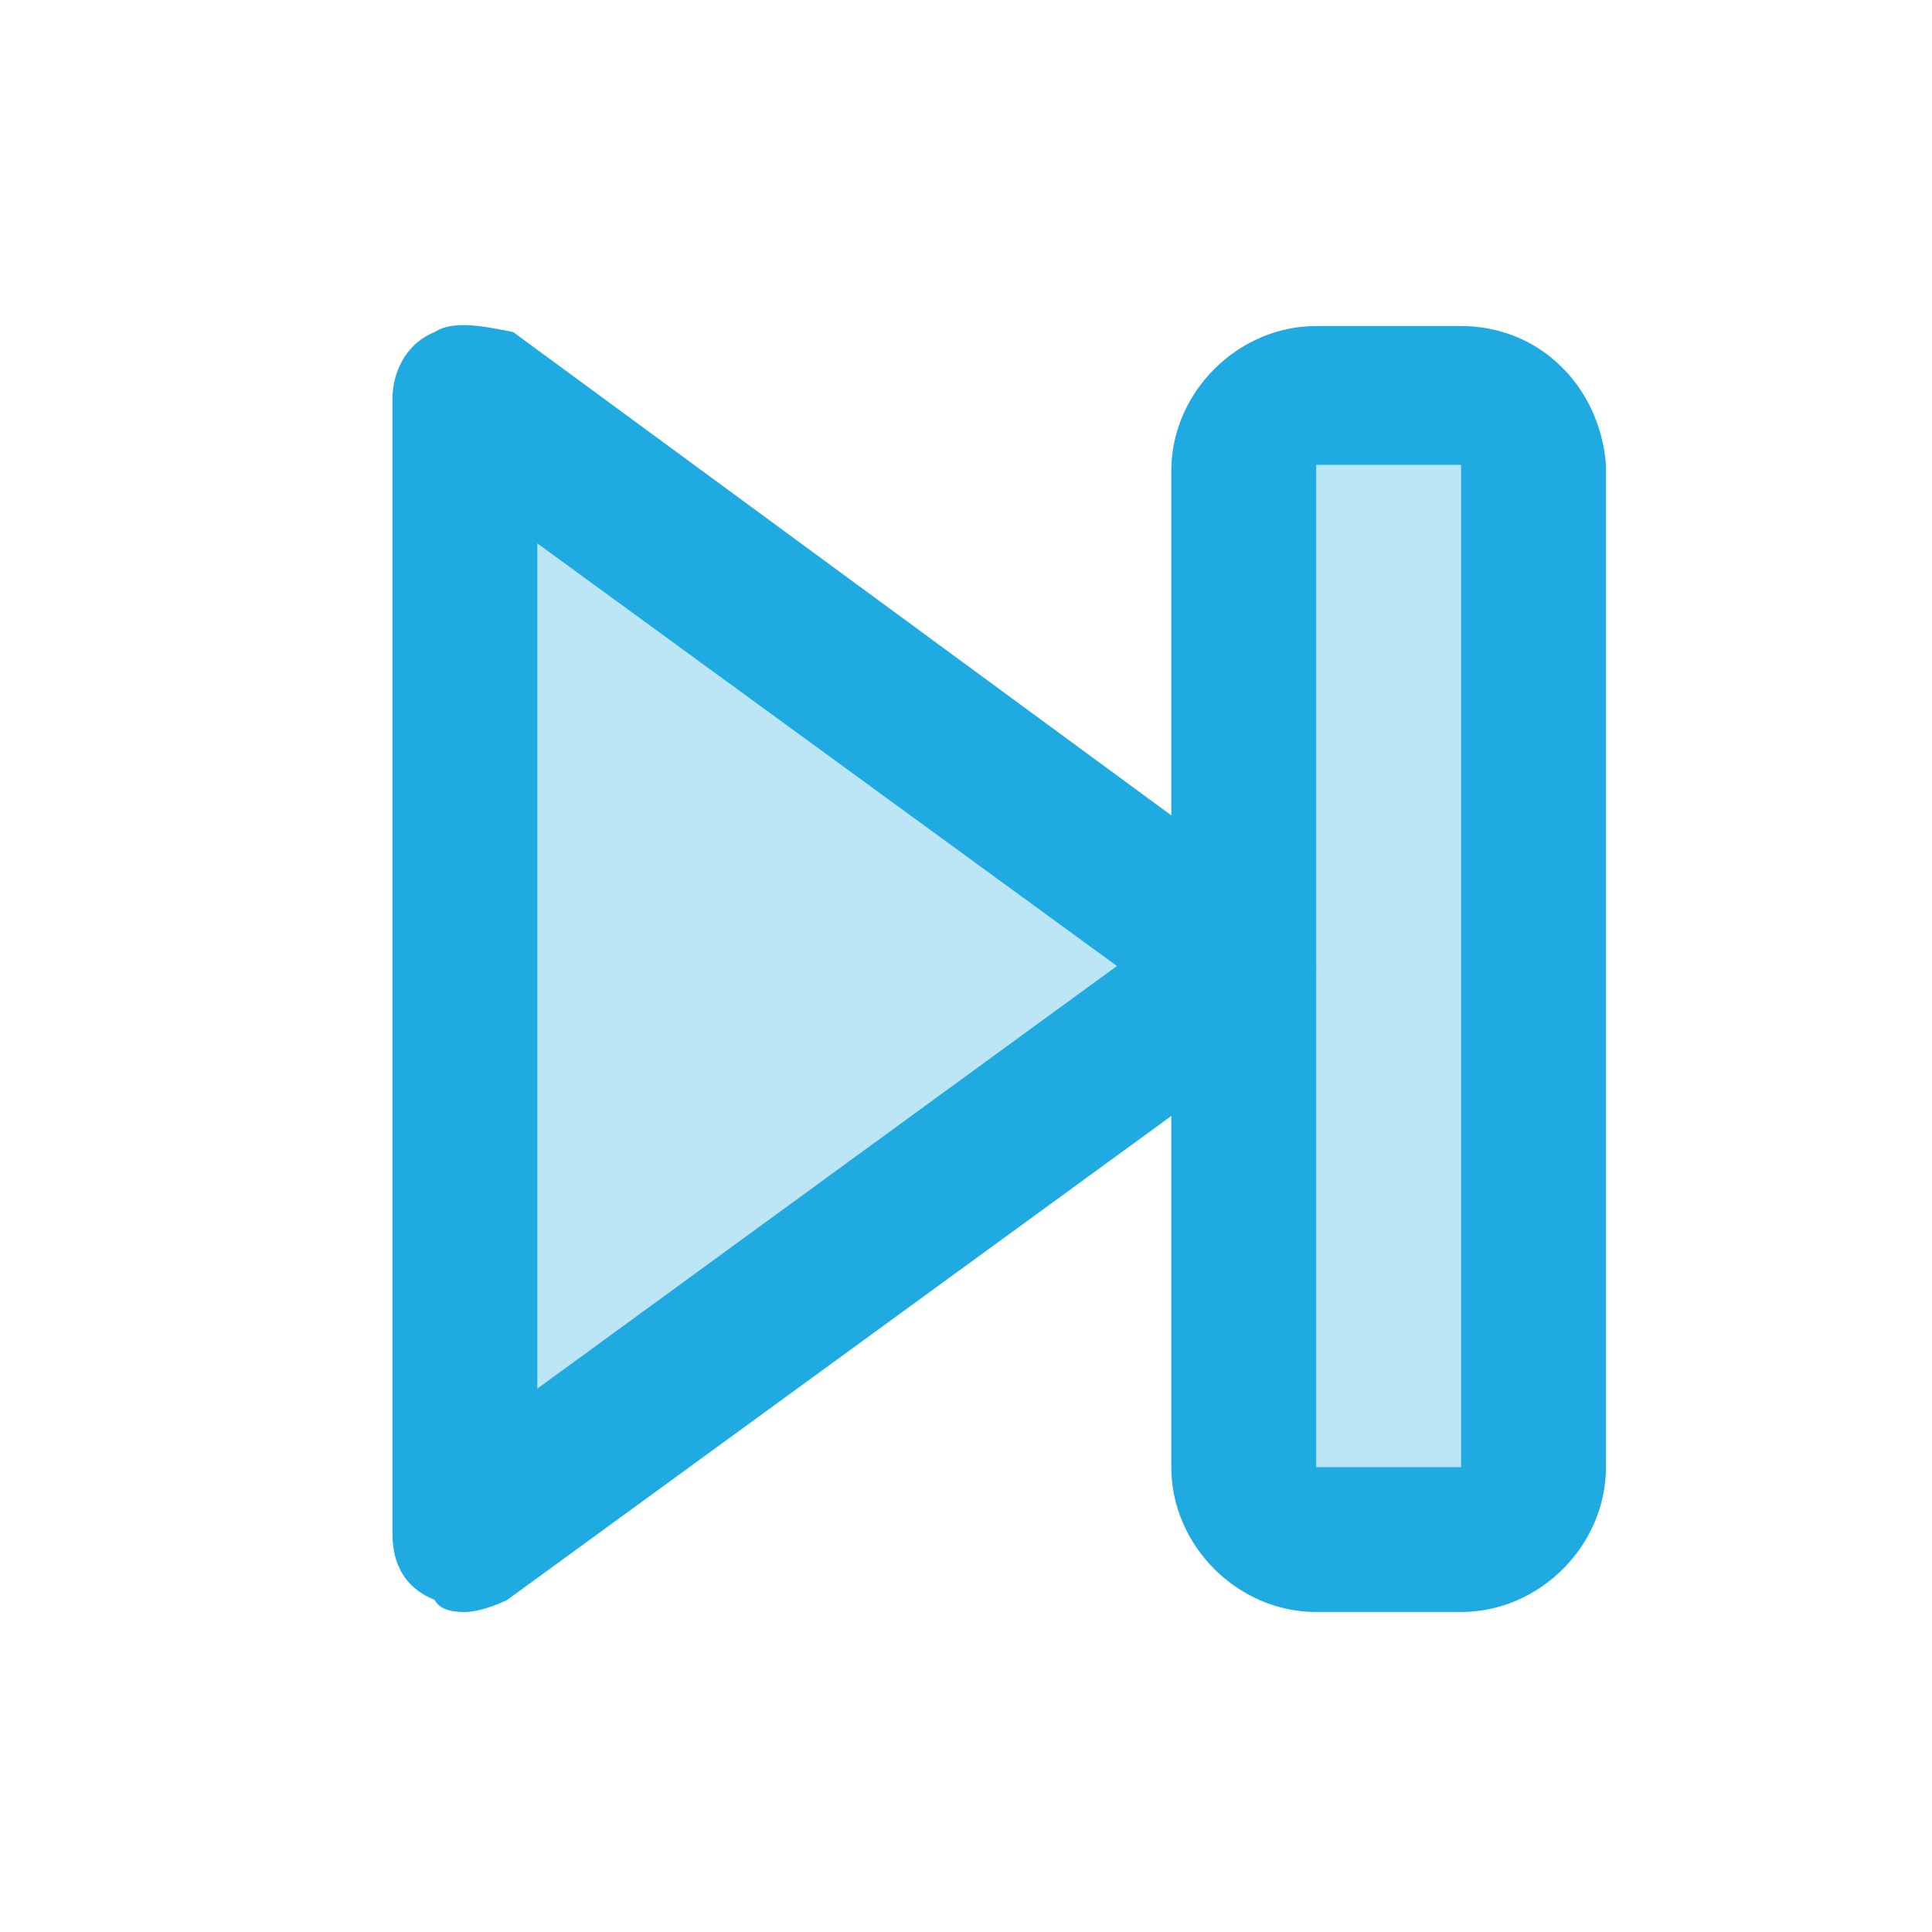
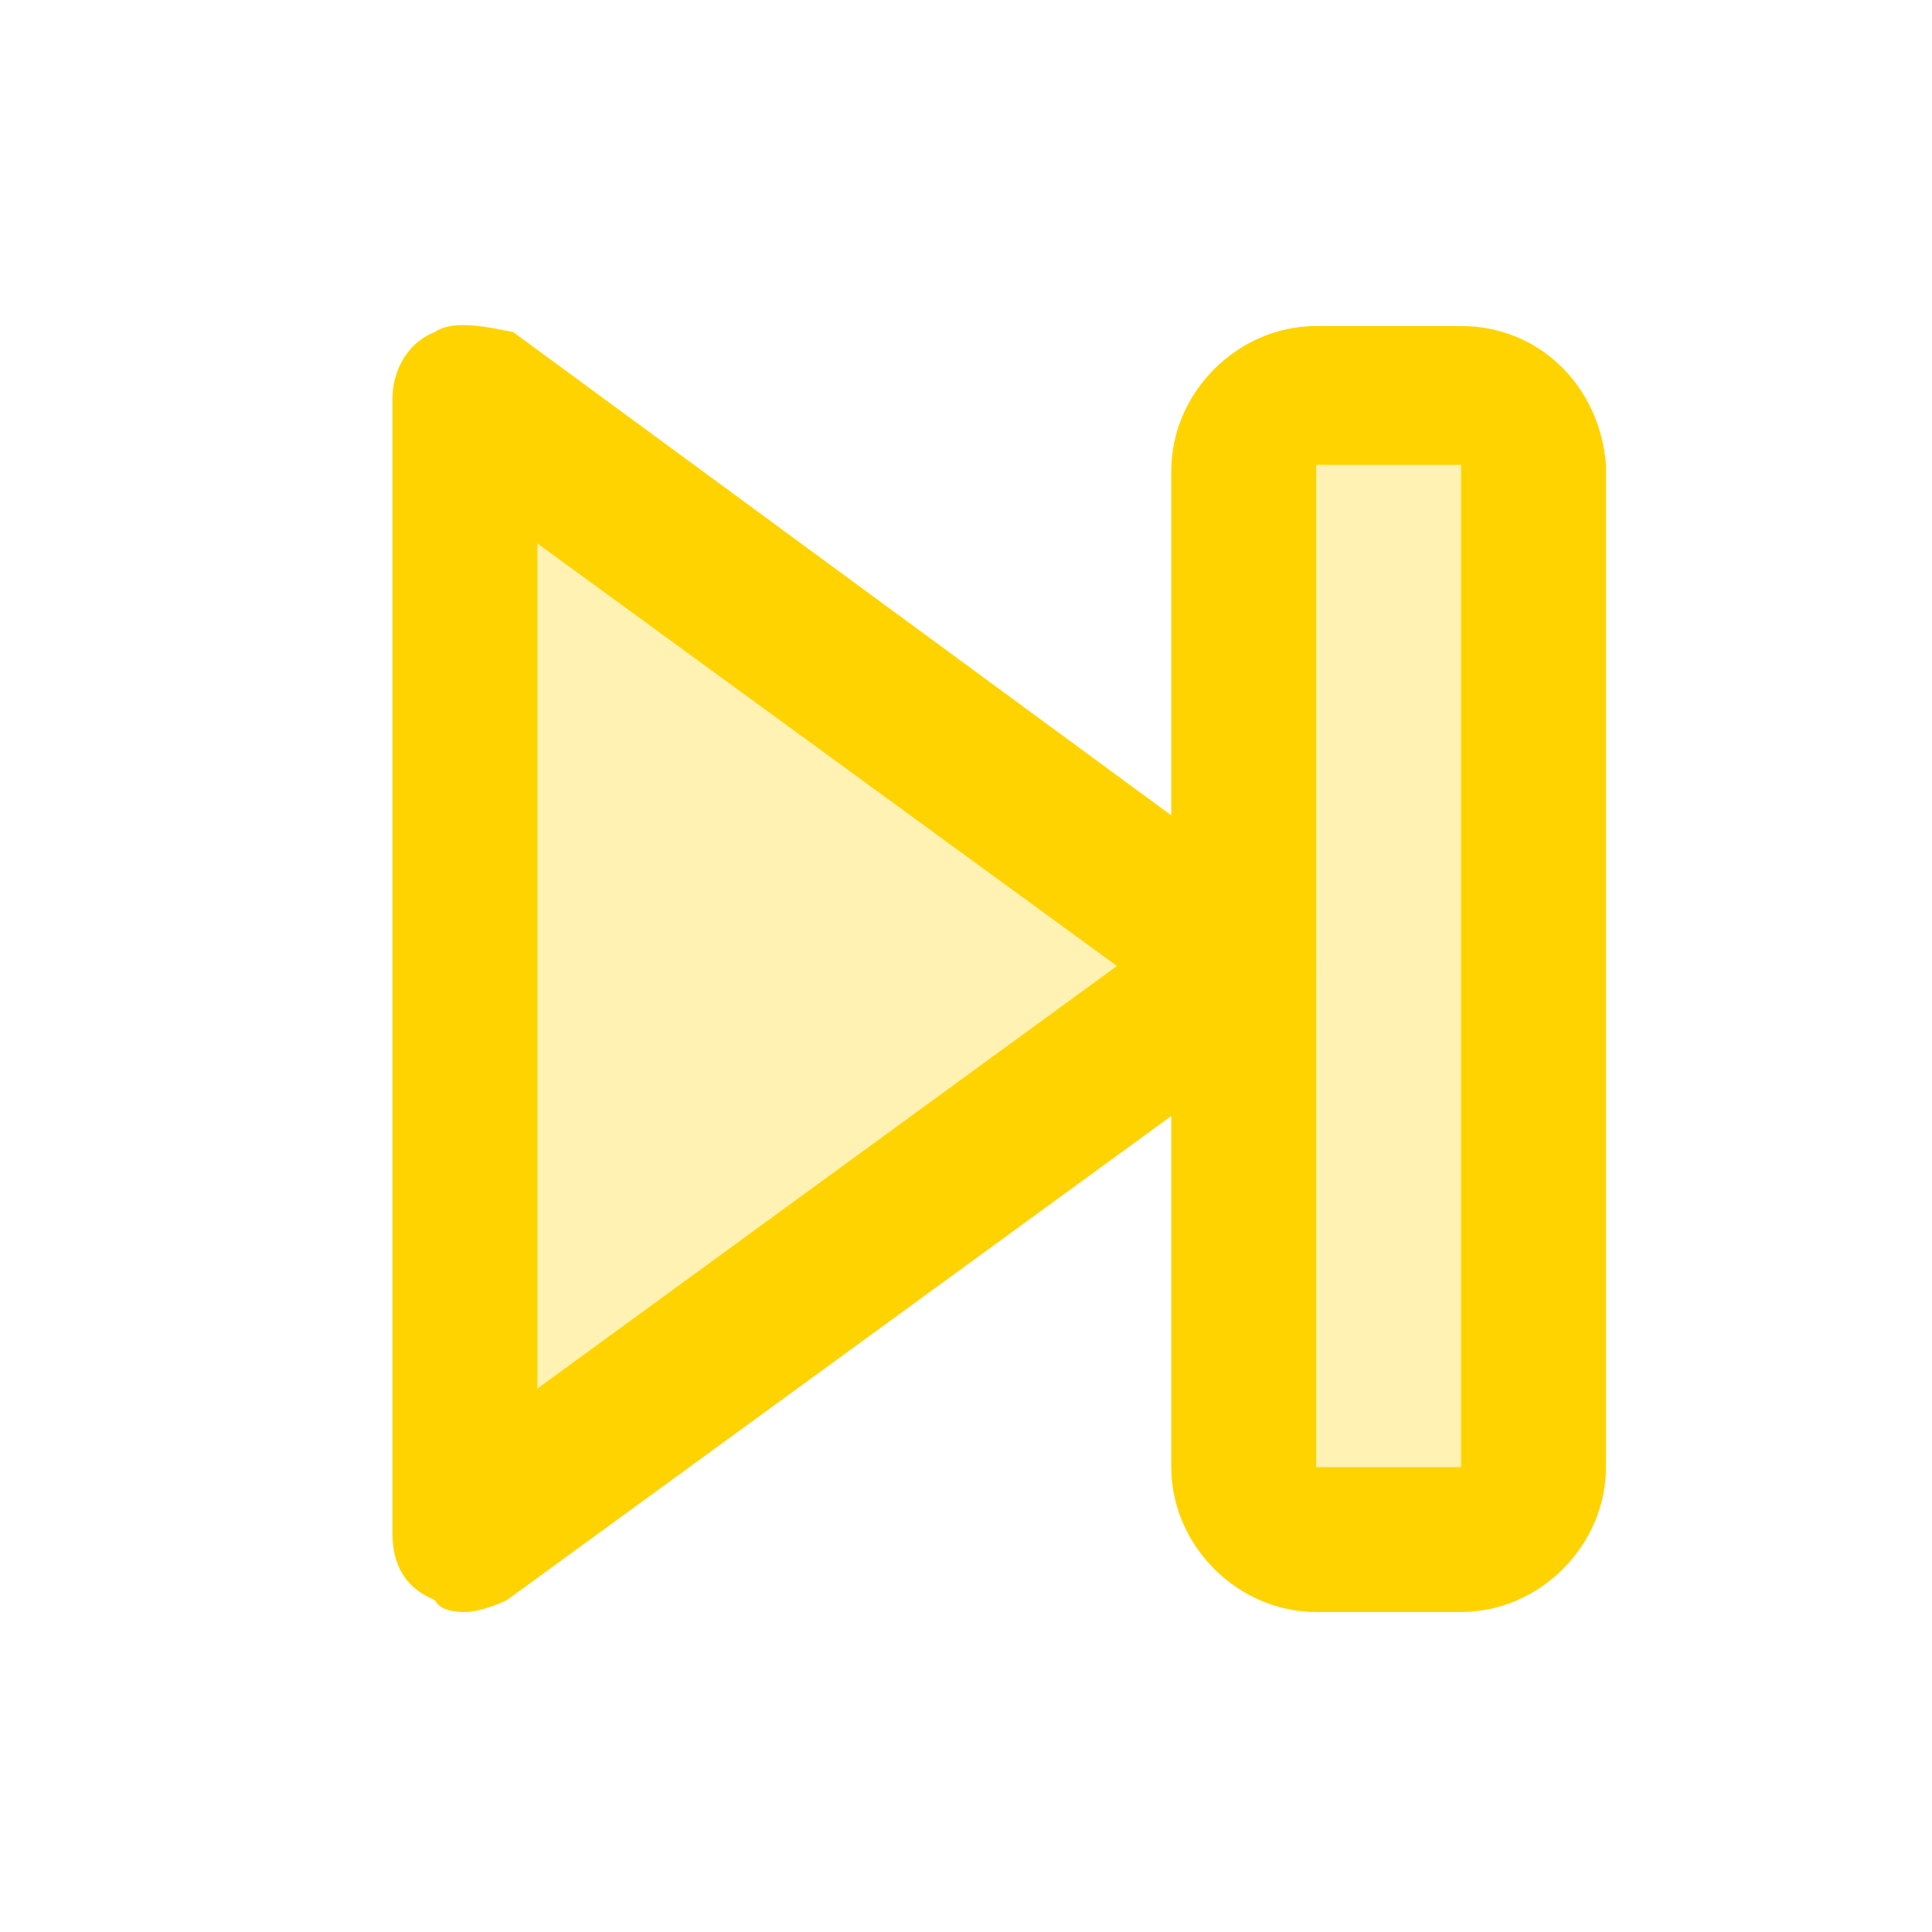
<svg xmlns="http://www.w3.org/2000/svg" version="1.1" id="Layer_1" x="0px" y="0px" viewBox="0 0 32 32" style="enable-background:new 0 0 32 32;" xml:space="preserve">
  <style type="text/css">
- 	.st0{fill:#1FABE2;}
- 	.st1{opacity:0.3;fill:#1FABE2;}
+ 	.st0{fill:#FFD300;}
+ 	.st1{opacity:0.3;fill:#FFD300;}
</style>
  <g id="Rectangle_2_copy_3_1_">
    <g>
      <path class="st0" d="M24.2,5.4h-2.4c-1.3,0-2.4,1.1-2.4,2.4v16.5c0,1.3,1.1,2.4,2.4,2.4h2.4c1.3,0,2.4-1.1,2.4-2.4V7.7    C26.5,6.4,25.5,5.4,24.2,5.4z M24.2,24.3h-2.4V7.7h2.4V24.3z" />
    </g>
  </g>
  <g id="Shape_3_1_">
    <g>
      <path class="st0" d="M21.3,14.9L8.5,5.5c-0.5-0.1-1-0.2-1.3,0C6.7,5.7,6.5,6.2,6.5,6.6v18.8c0,0.5,0.2,0.9,0.7,1.1    c0.1,0.2,0.4,0.2,0.5,0.2c0.2,0,0.5-0.1,0.7-0.2l12.9-9.4c0.4-0.2,0.5-0.6,0.5-1.1C21.7,15.4,21.6,15.2,21.3,14.9z M8.9,23V9    l9.6,7L8.9,23z" />
    </g>
  </g>
  <rect x="20.9" y="7" class="st1" width="4.1" height="17.9" />
  <polygon class="st1" points="7.1,24.9 19.1,17.2 19.1,15 7.1,7 " />
</svg>
